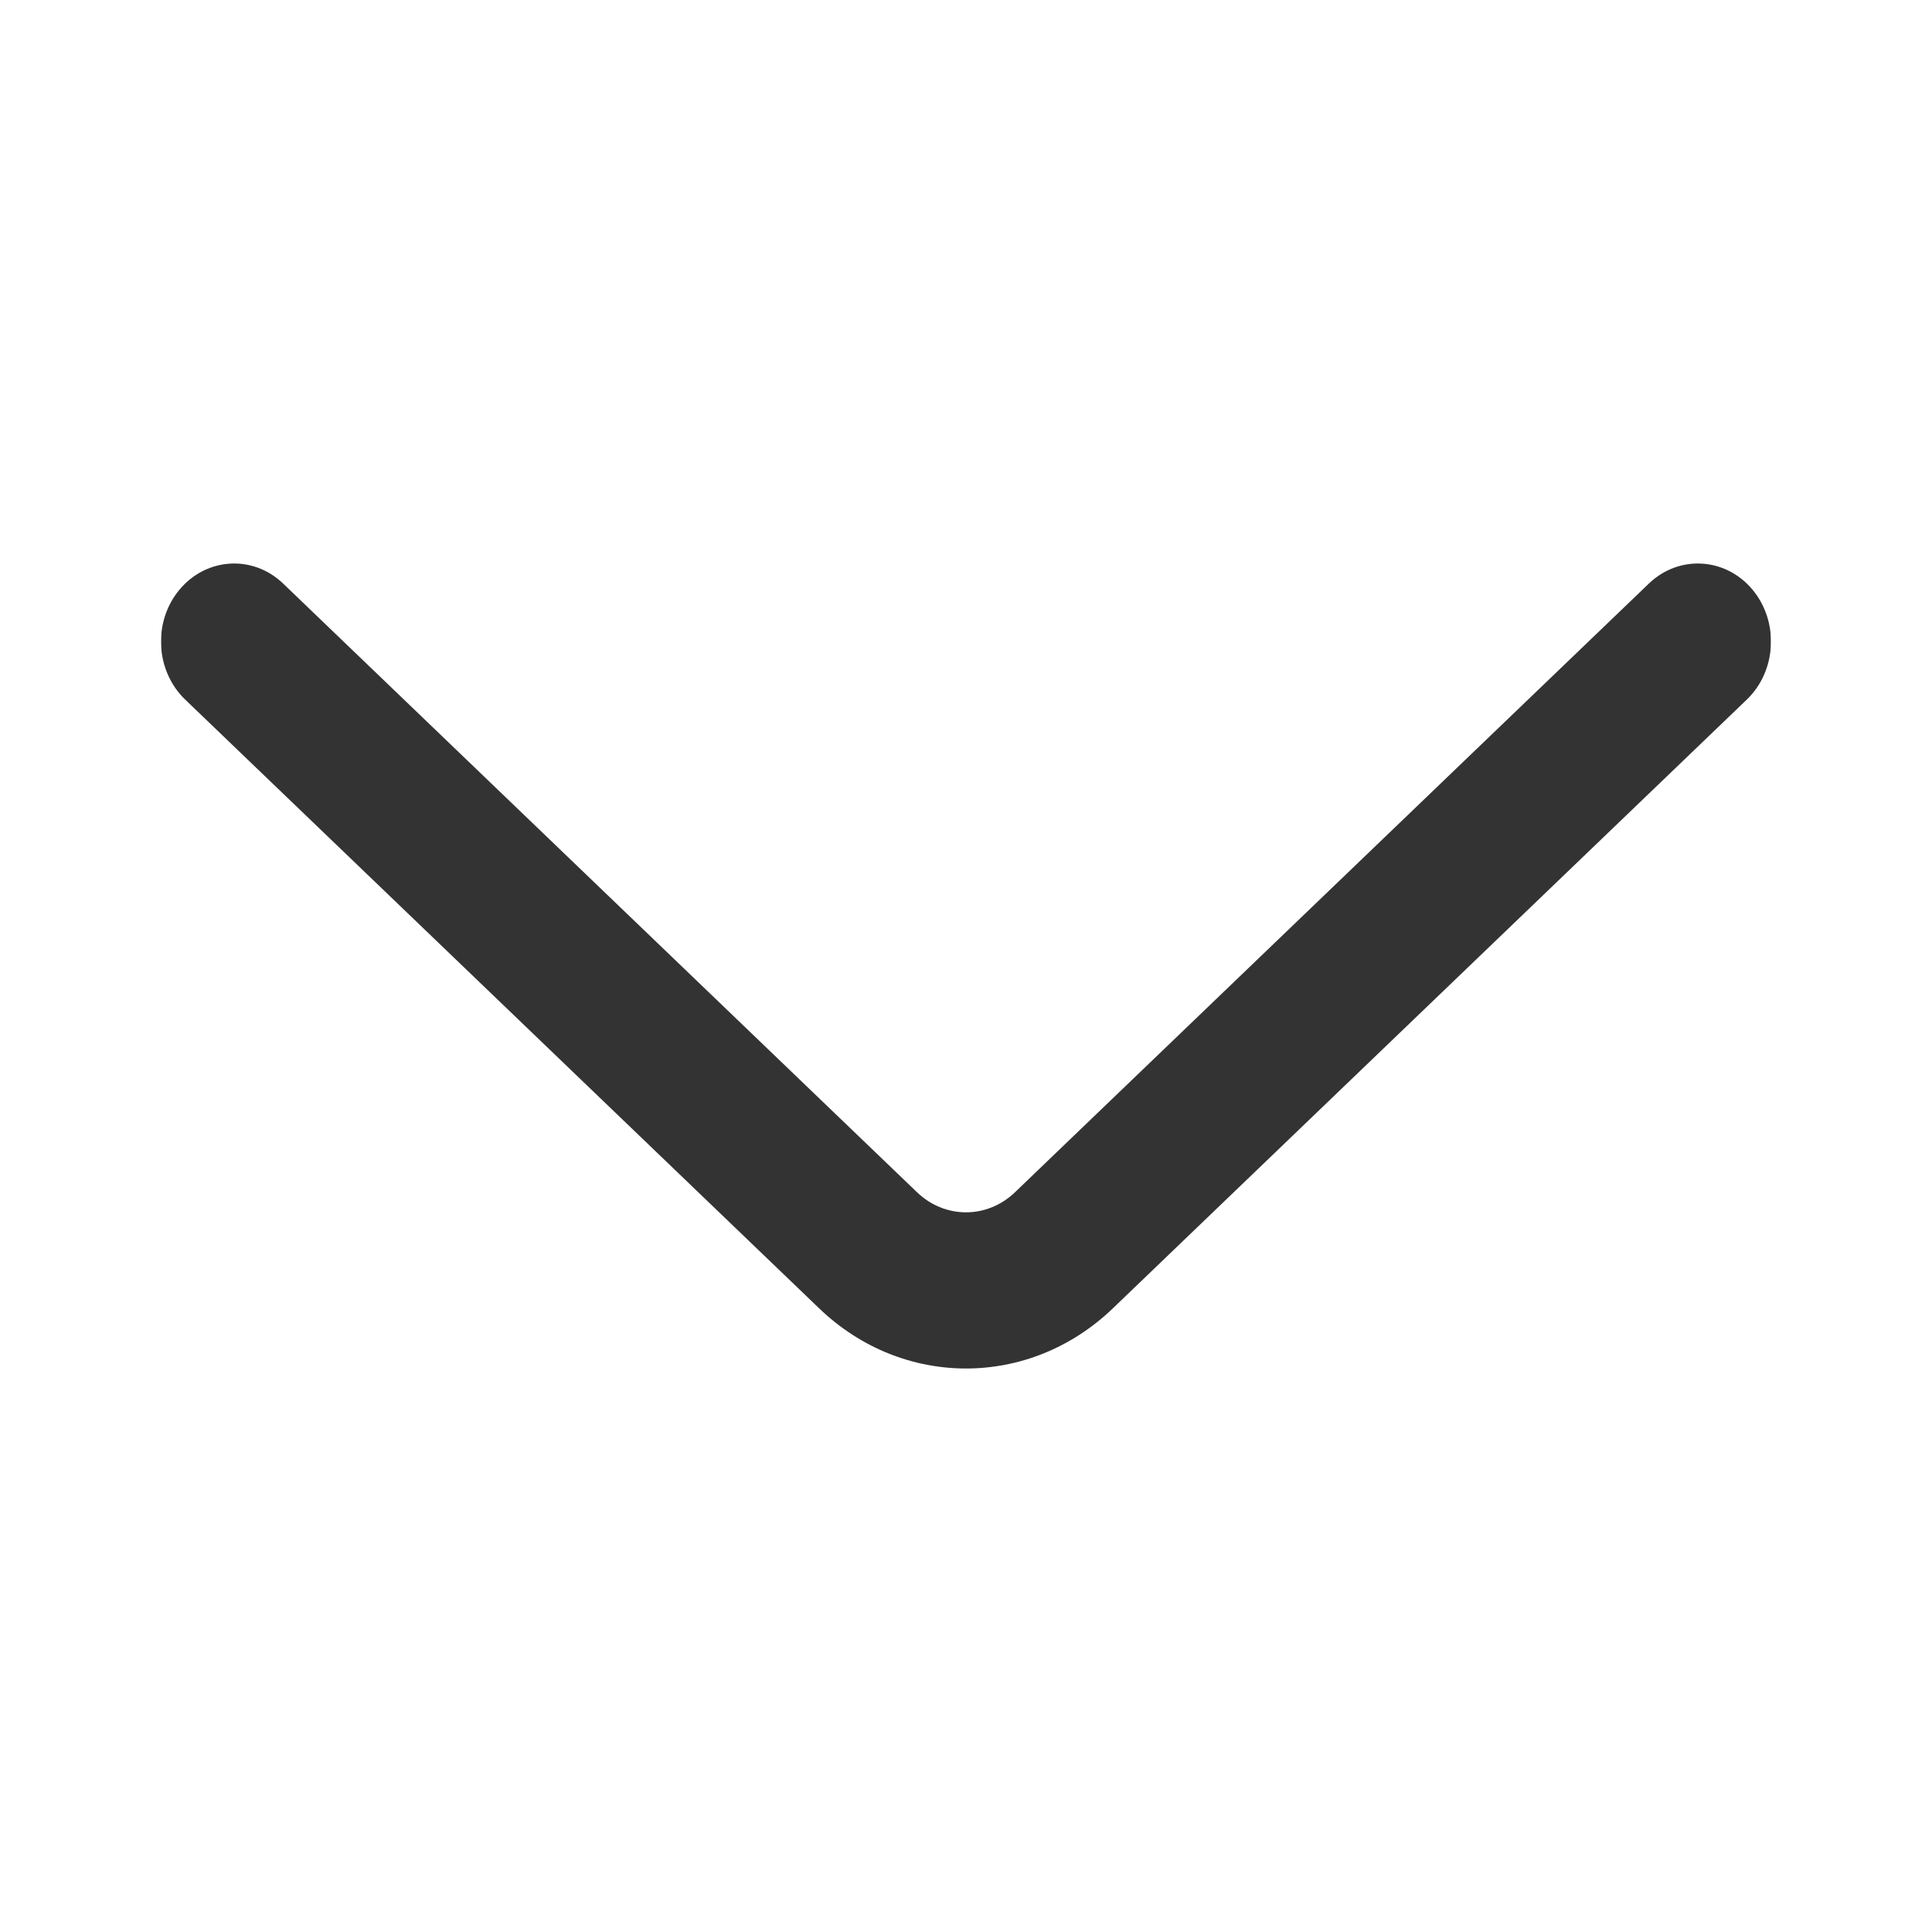
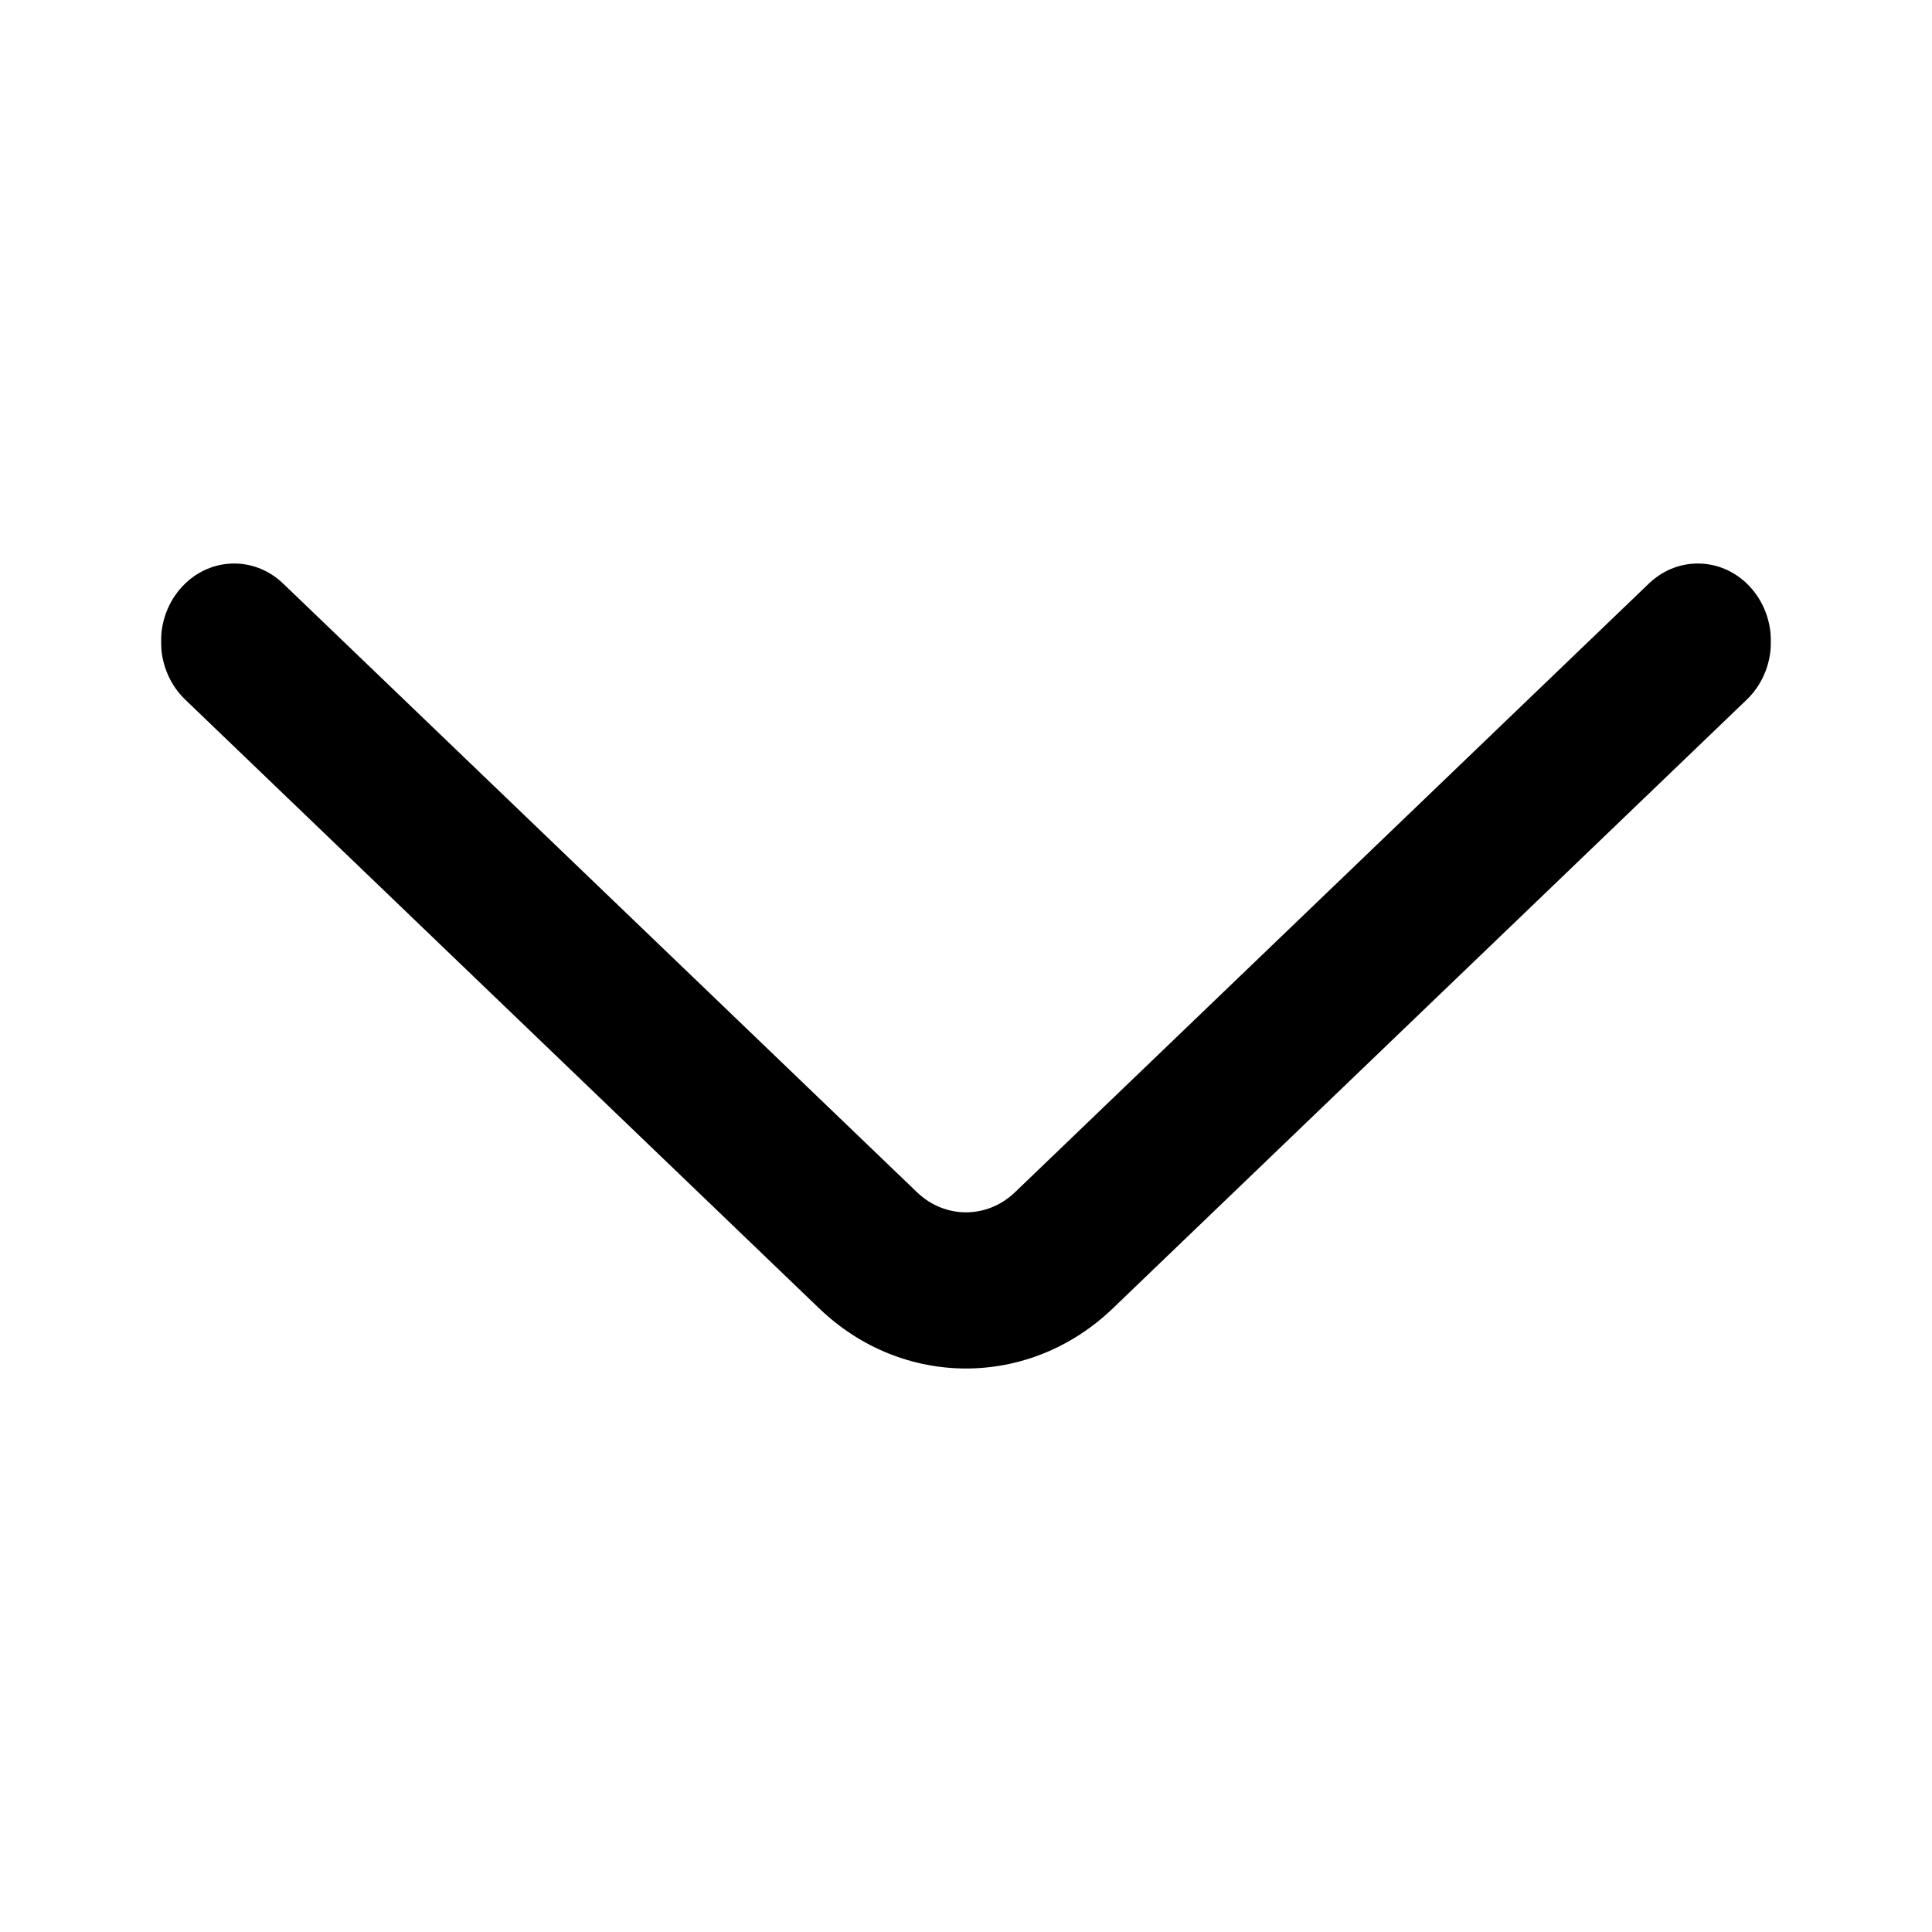
<svg xmlns="http://www.w3.org/2000/svg" width="24" height="24" viewBox="0 0 24 24" fill="none">
  <mask id="mask0_389_2276" style="mask-type:alpha" maskUnits="userSpaceOnUse" x="2" y="2" width="20" height="20">
    <rect x="2" y="2" width="20" height="20" fill="#D9D9D9" />
  </mask>
  <g mask="url(#mask0_389_2276)">
-     <path fill-rule="evenodd" clip-rule="evenodd" d="M21.767 7.321C22.102 7.719 22.072 8.333 21.699 8.691L13.824 16.253C12.787 17.249 11.213 17.249 10.176 16.253L2.301 8.691C1.928 8.333 1.897 7.719 2.233 7.321C2.569 6.923 3.144 6.891 3.517 7.249L11.392 14.811C11.738 15.143 12.262 15.143 12.608 14.811L20.483 7.249C20.856 6.891 21.431 6.923 21.767 7.321Z" fill="black" fill-opacity="0.8" />
+     <path fill-rule="evenodd" clip-rule="evenodd" d="M21.767 7.321C22.102 7.719 22.072 8.333 21.699 8.691L13.824 16.253C12.787 17.249 11.213 17.249 10.176 16.253L2.301 8.691C1.928 8.333 1.897 7.719 2.233 7.321C2.569 6.923 3.144 6.891 3.517 7.249L11.392 14.811C11.738 15.143 12.262 15.143 12.608 14.811L20.483 7.249C20.856 6.891 21.431 6.923 21.767 7.321Z" fill="black" />
  </g>
</svg>
